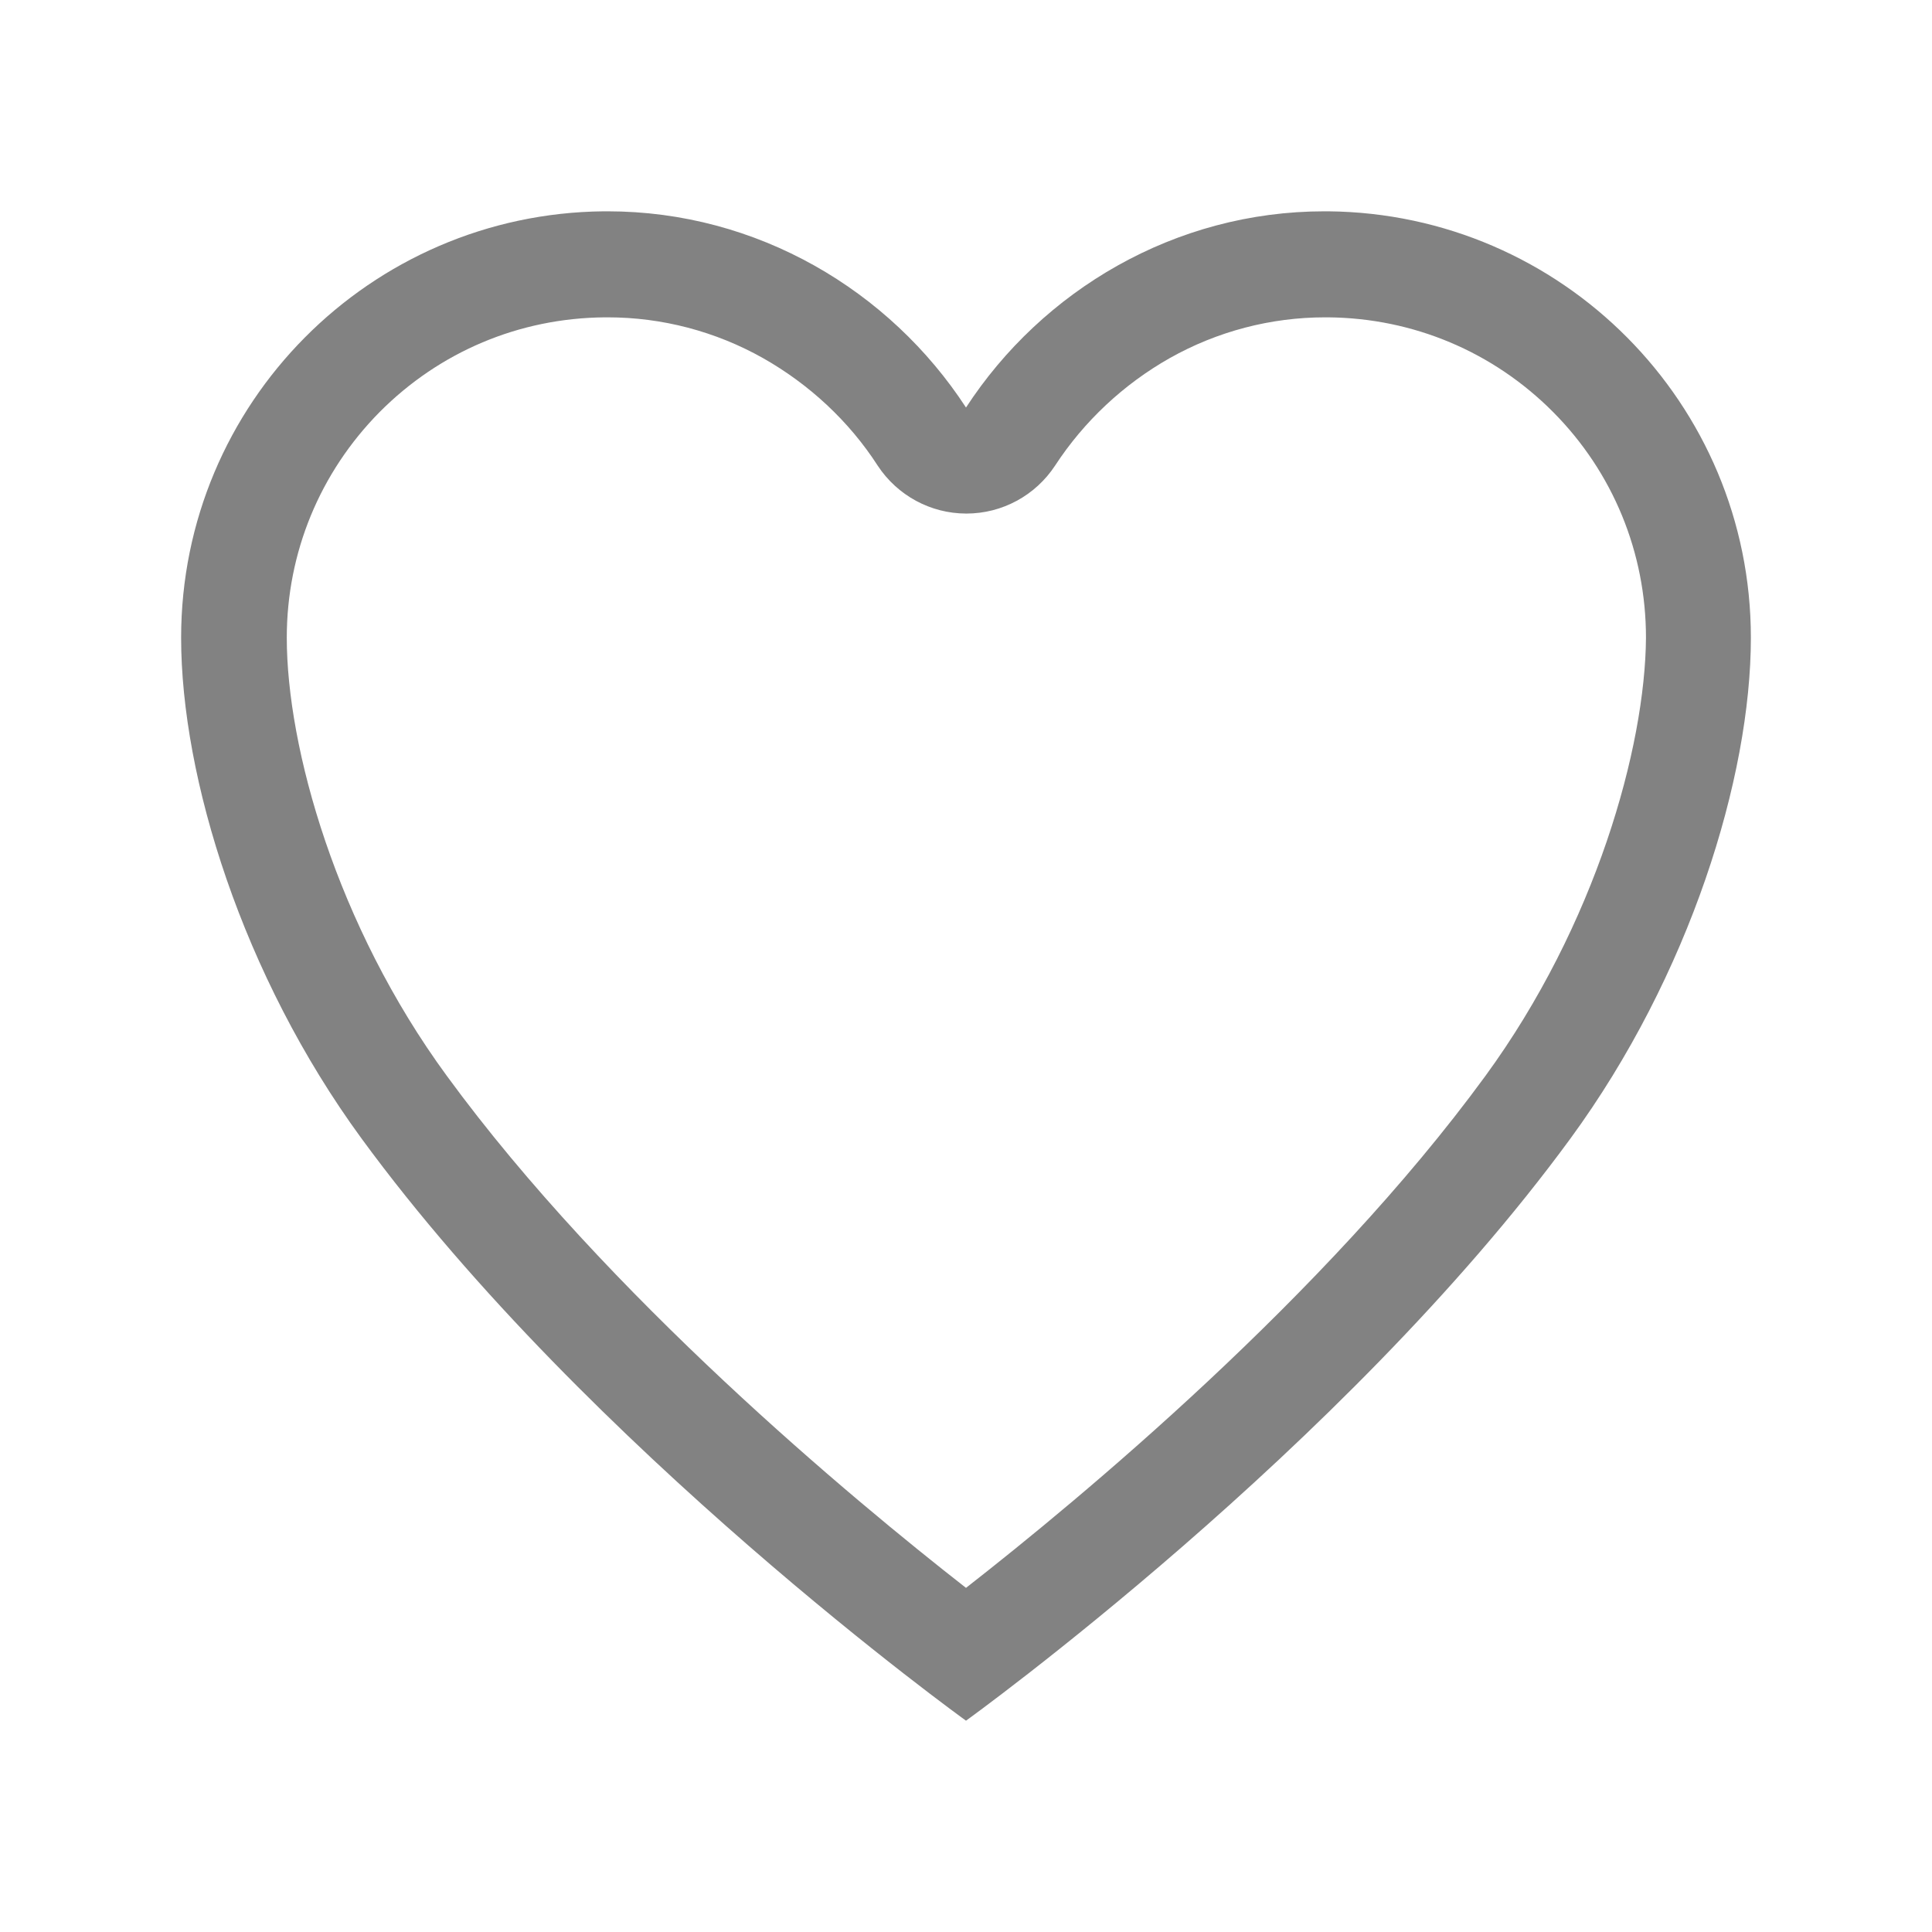
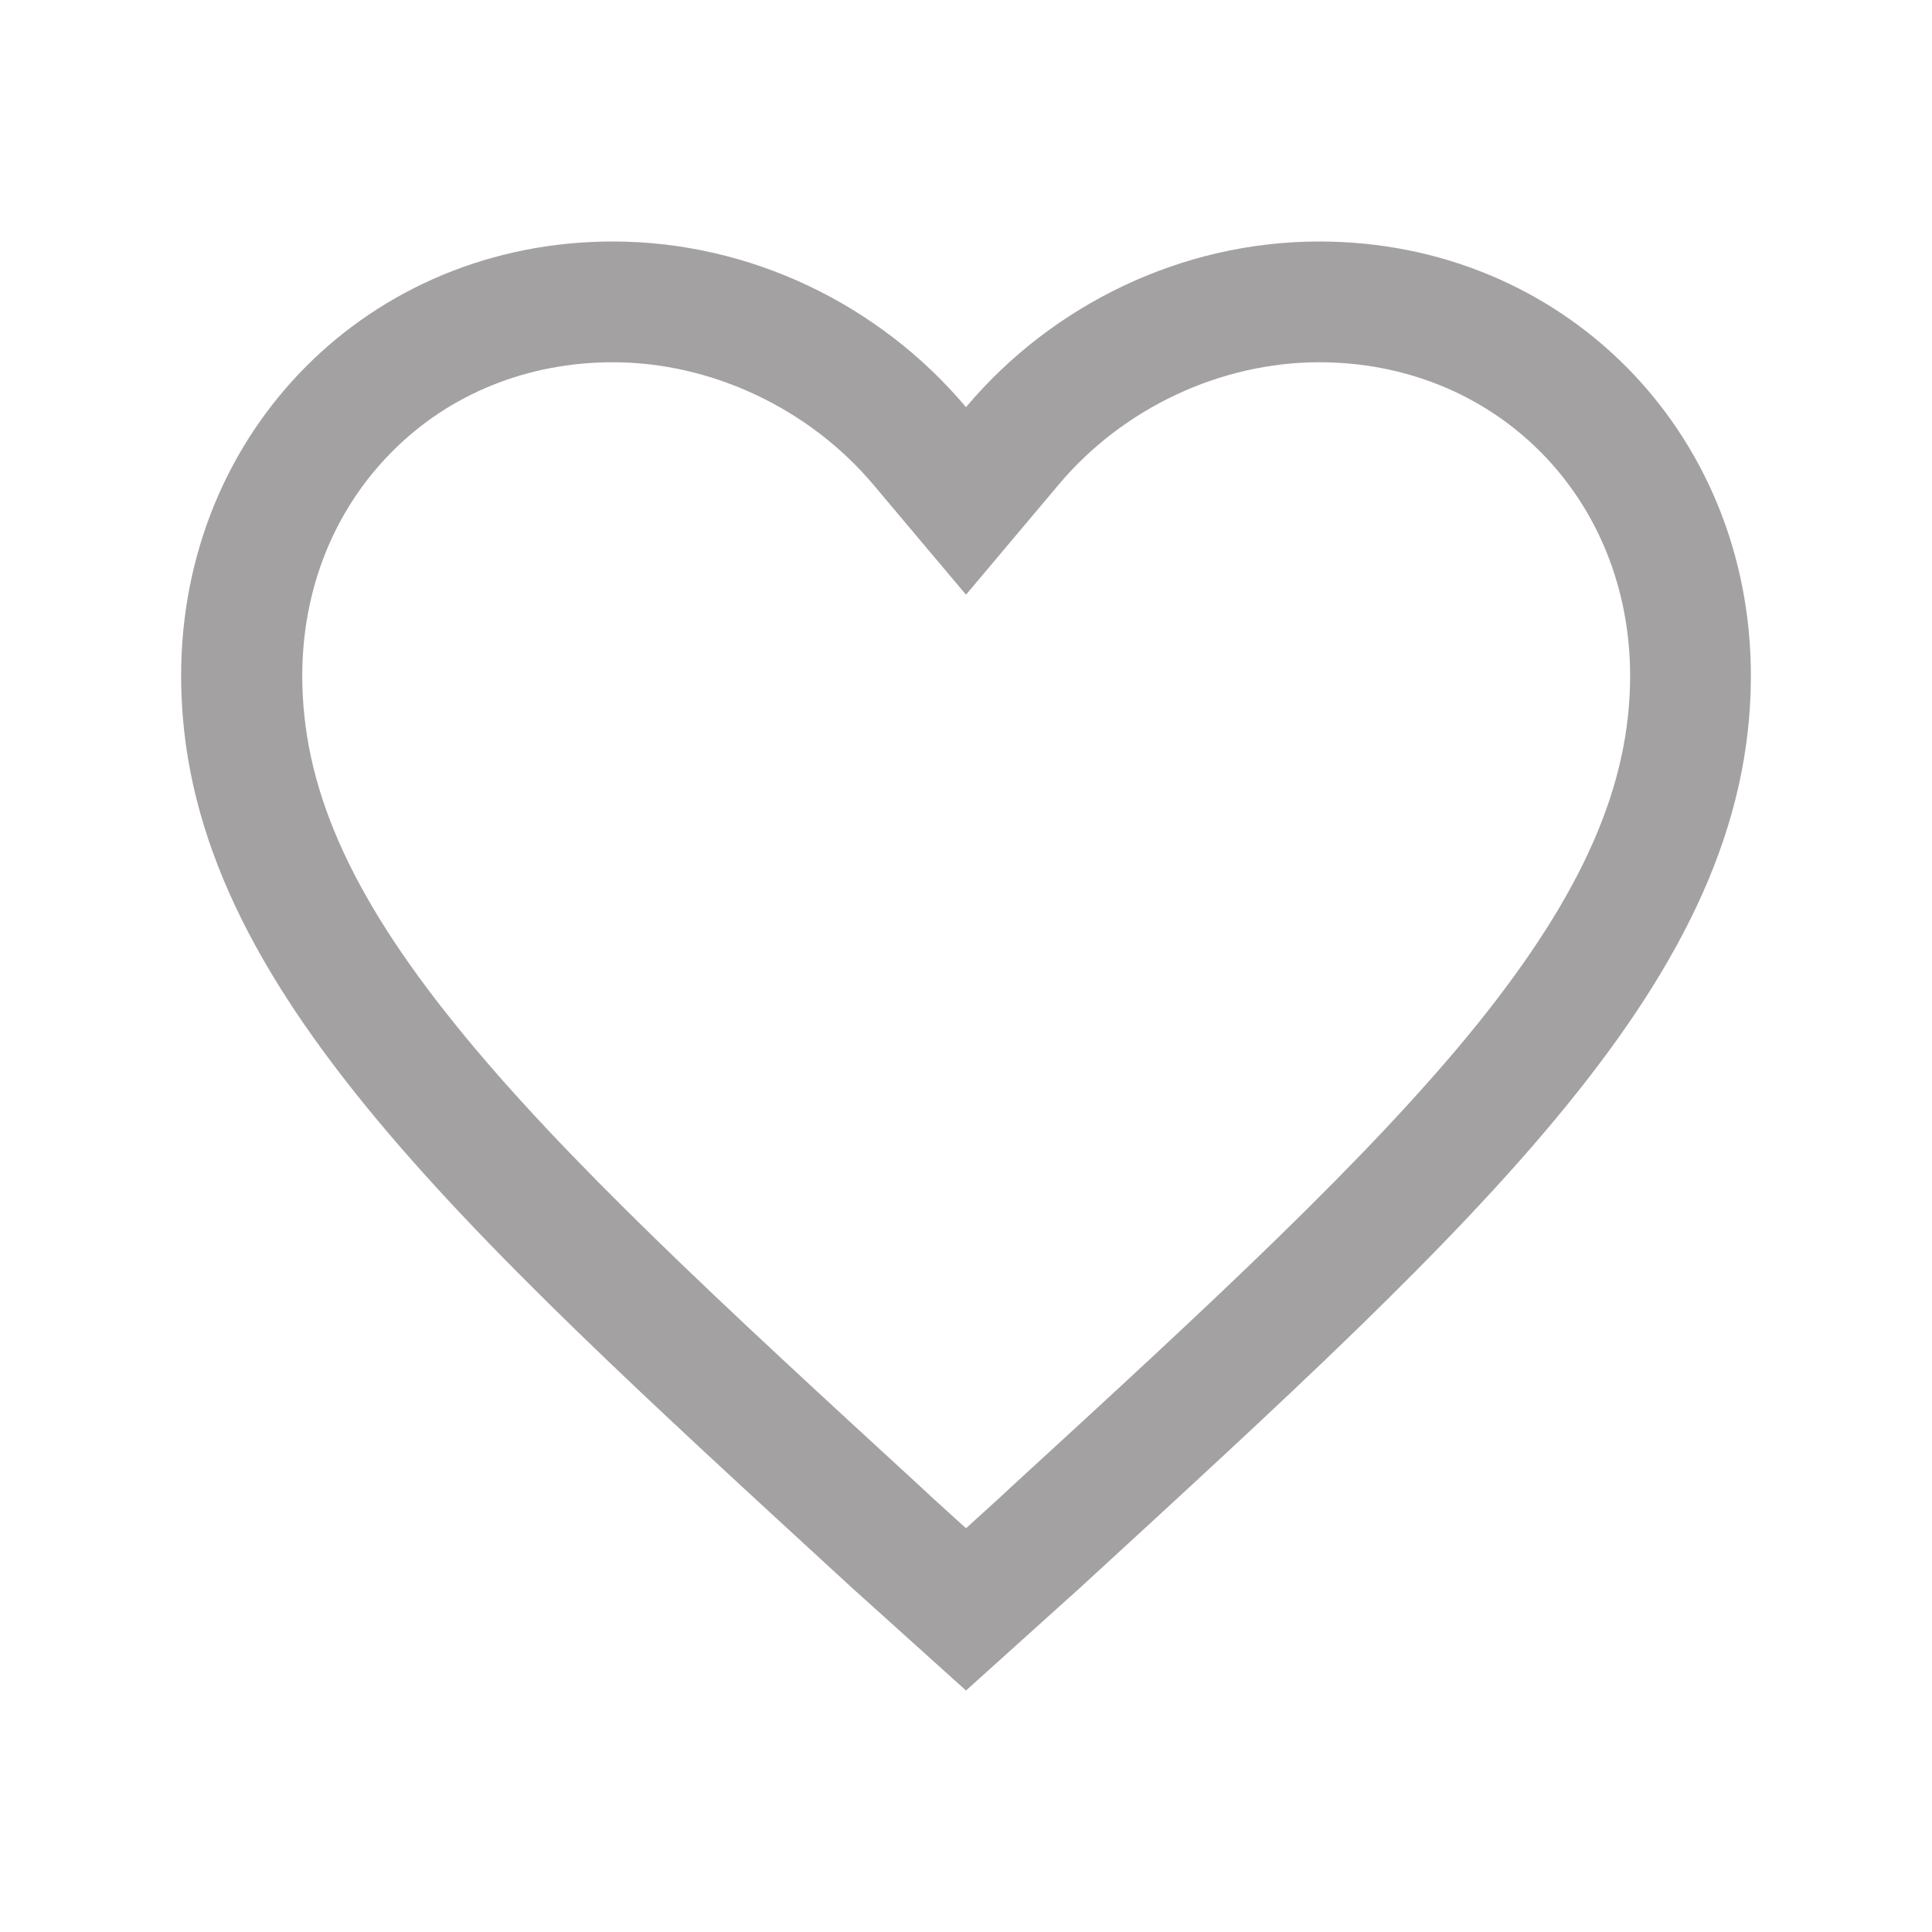
<svg xmlns="http://www.w3.org/2000/svg" viewBox="0 0 512 512">
-   <path fill="#828282" d="M352 56h-1c-39.7 0-74.8 21-95 52-20.2-31-55.3-52-95-52h-1c-61.9.6-112 50.9-112 113 0 37 16.2 89.5 47.8 132.7C156 384 256 456 256 456s100-72 160.2-154.3C447.8 258.5 464 206 464 169c0-62.1-50.1-112.4-112-113zm41.6 229.2C351 343.5 286.1 397.3 256 420.8c-30.1-23.5-95-77.4-137.6-135.7C89.1 245.1 76 198 76 169c0-22.6 8.8-43.8 24.6-59.8 15.9-16 37-24.9 59.6-25.1H161.1c14.3 0 28.5 3.7 41.1 10.8 12.2 6.9 22.8 16.7 30.4 28.5 5.2 7.9 14 12.7 23.5 12.7s18.3-4.8 23.5-12.7c7.7-11.8 18.2-21.6 30.4-28.5 12.6-7.1 26.8-10.8 41.1-10.8h.9c22.5.2 43.7 9.1 59.6 25.1 15.9 16 24.6 37.3 24.6 59.8-.2 29-13.3 76.1-42.6 116.2z" />
+   <path fill="#a3a1a1" d="M349.6 64c-36.4 0-70.7 16.7-93.6 43.9C233.1 80.7 198.8 64 162.4 64 97.9 64 48 114.2 48 179.1c0 79.5 70.7 143.3 177.8 241.7L256 448l30.2-27.2C393.3 322.4 464 258.6 464 179.1 464 114.2 414.1 64 349.6 64zm-80.8 329.3l-4.2 3.9-8.6 7.8-8.6-7.8-4.2-3.9c-50.4-46.3-94-86.3-122.7-122-28-34.7-40.4-63.1-40.4-92.2 0-22.9 8.4-43.9 23.7-59.3 15.2-15.4 36-23.8 58.6-23.8 26.1 0 52 12.2 69.1 32.5l24.5 29.1 24.5-29.1c17.1-20.4 43-32.5 69.1-32.5 22.6 0 43.4 8.4 58.7 23.8 15.3 15.4 23.7 36.5 23.7 59.3 0 29-12.5 57.5-40.4 92.2-28.8 35.7-72.3 75.7-122.8 122z" />
</svg>
